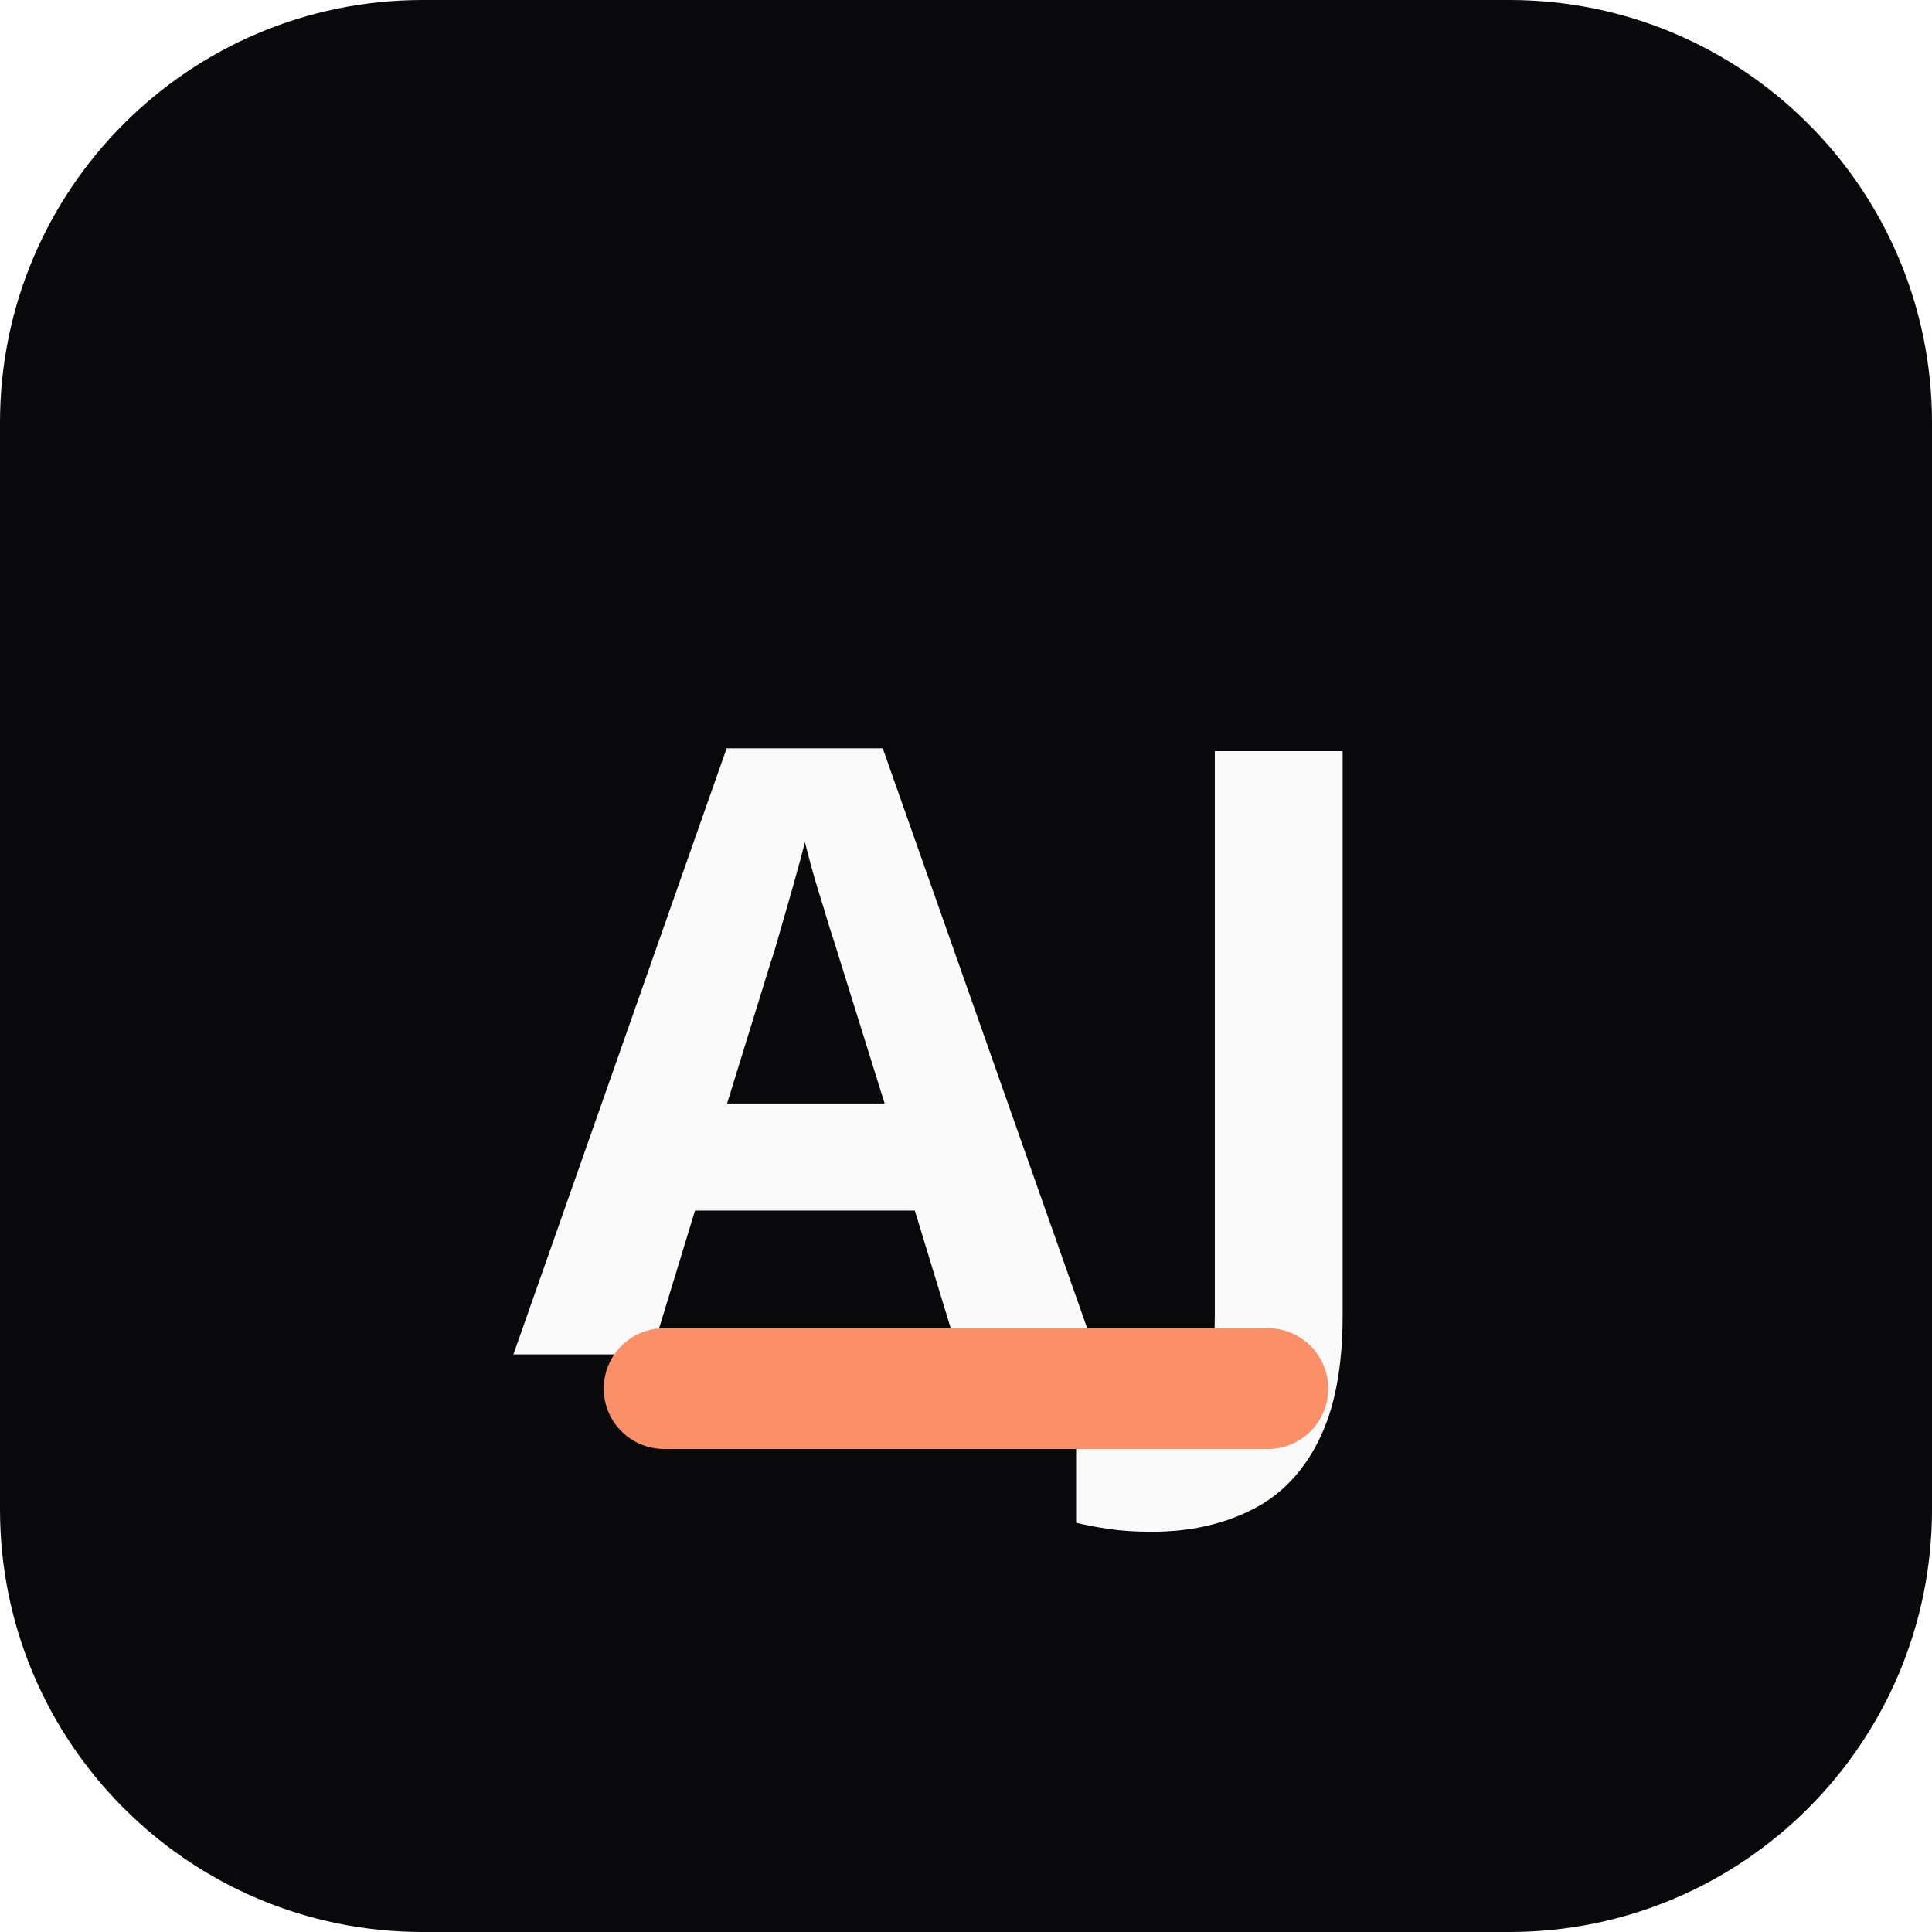
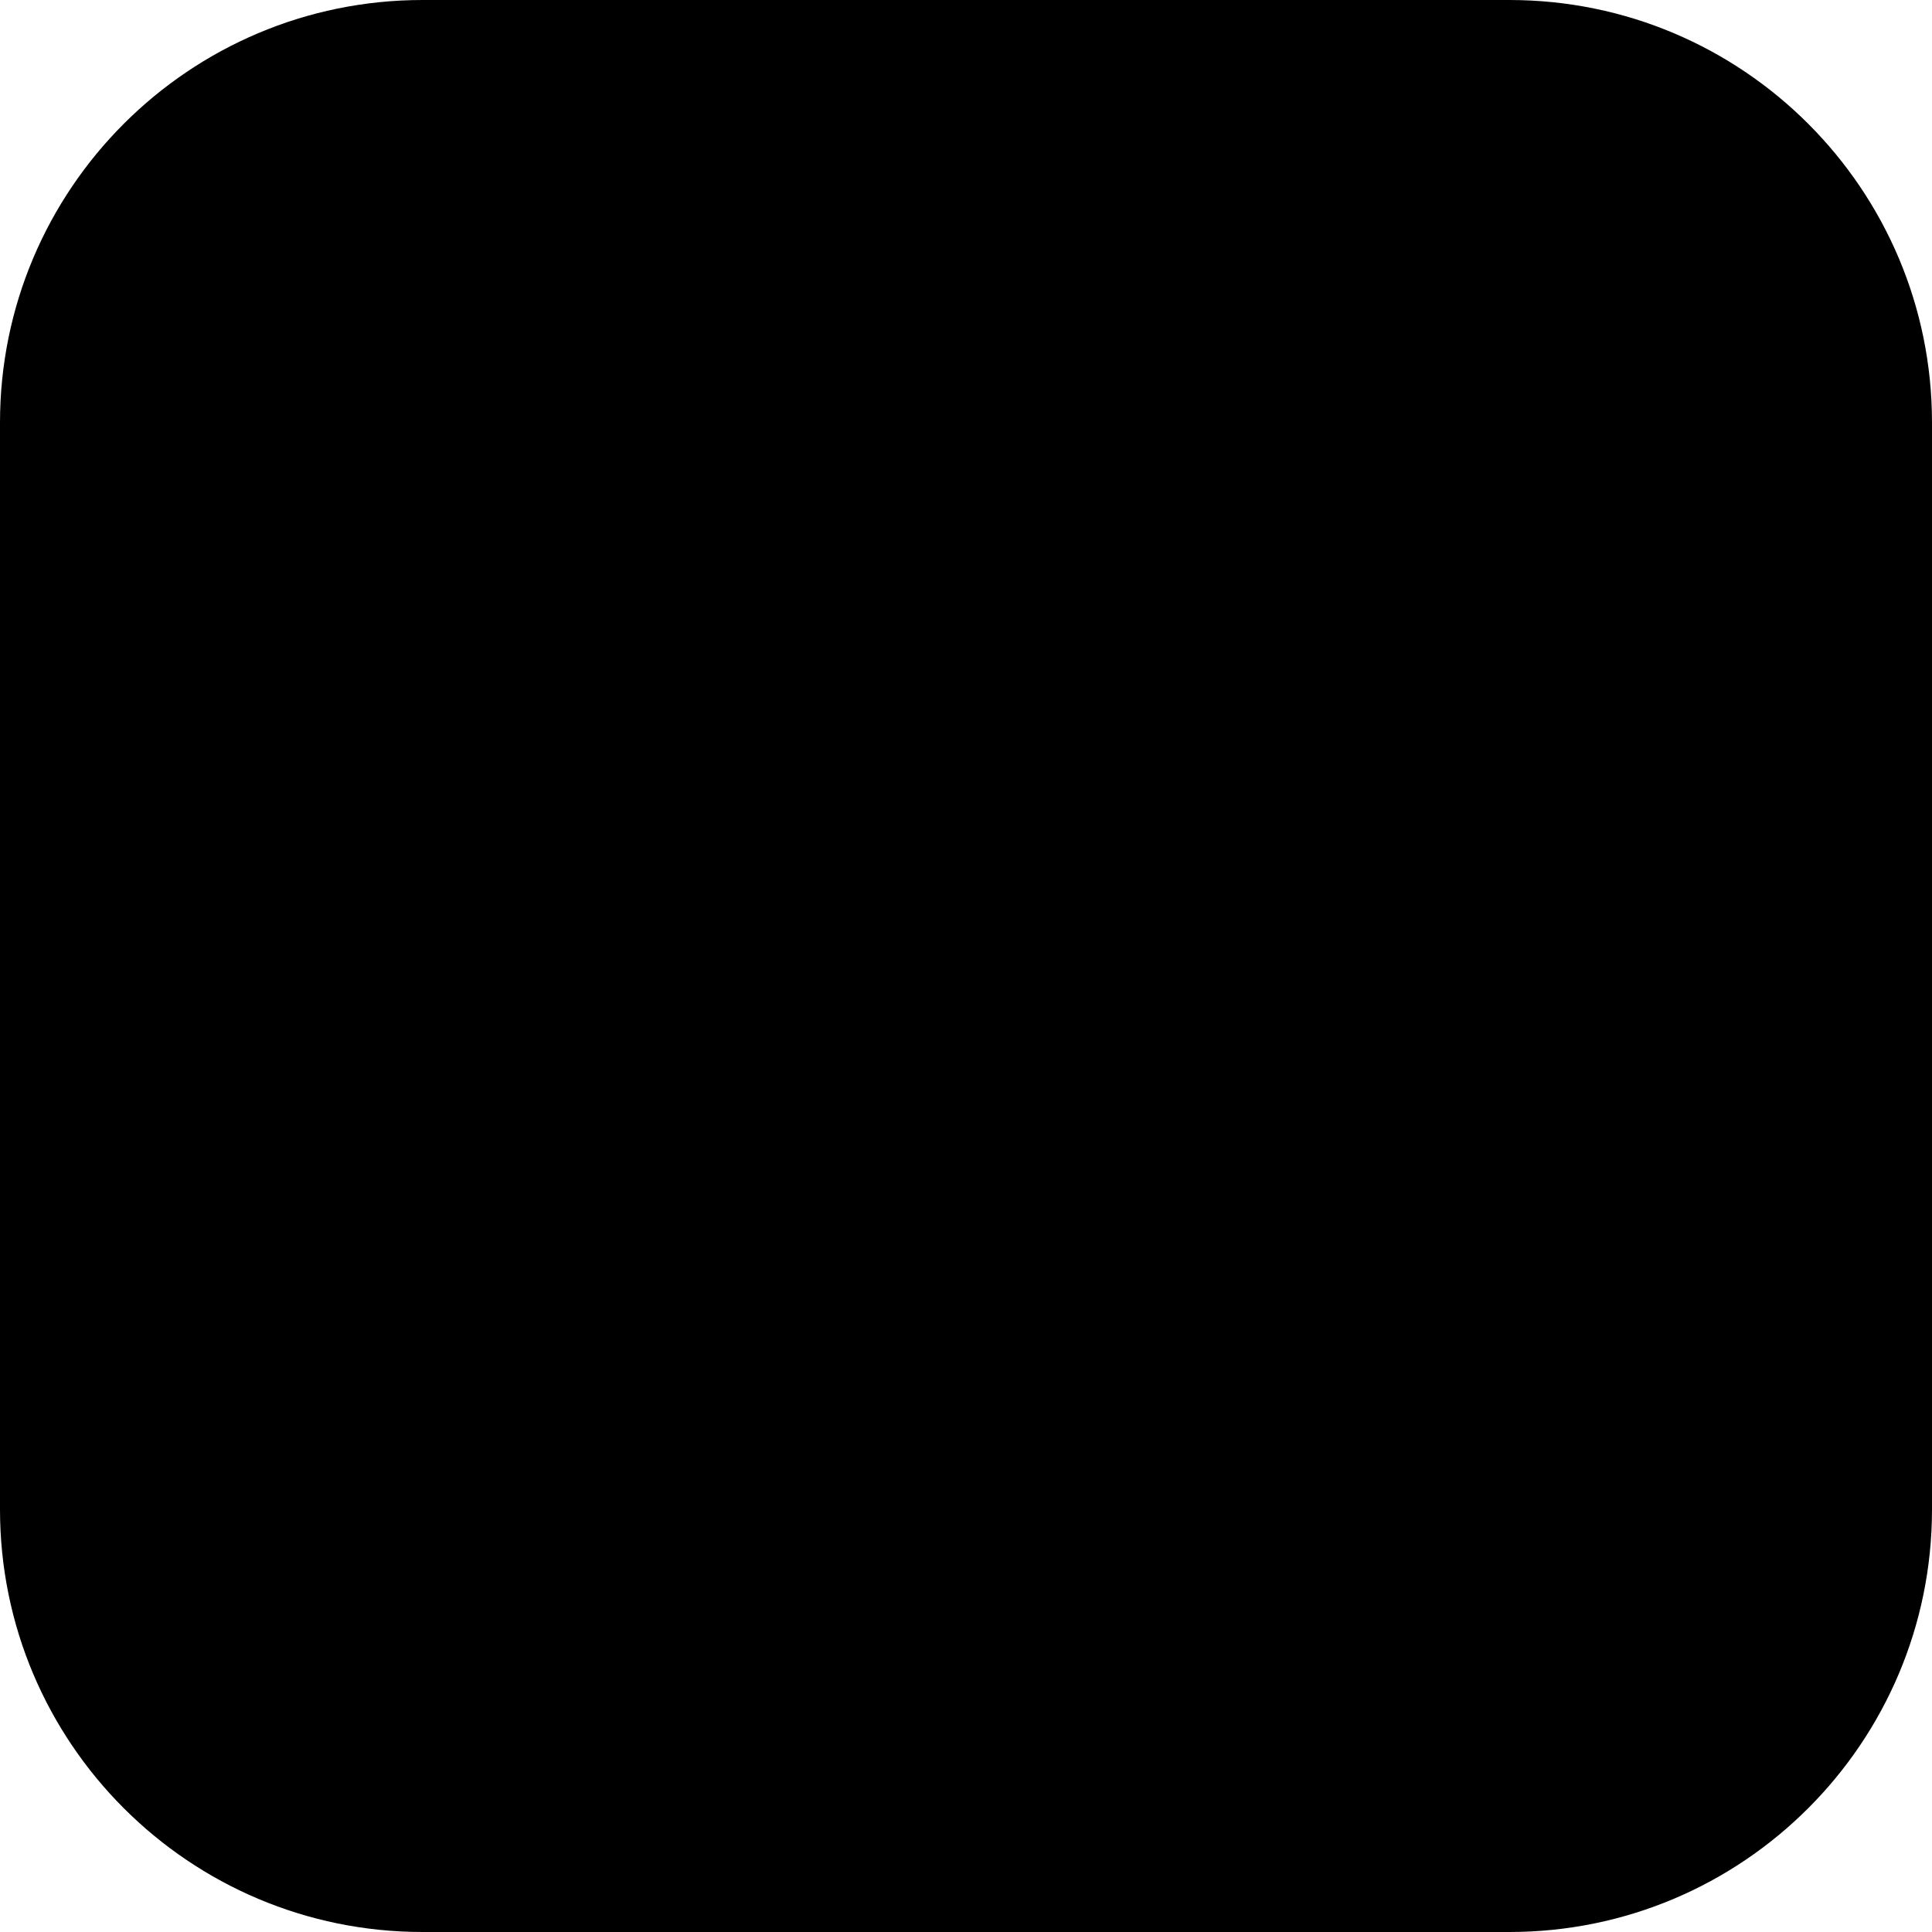
<svg xmlns="http://www.w3.org/2000/svg" viewBox="0 0 64 64" width="64" height="64">
-   <rect width="64" height="64" rx="14" fill="#09090B" />
-   <text x="32" y="34" text-anchor="middle" dominant-baseline="central" font-family="Archivo, ui-sans-serif, system-ui, sans-serif" font-weight="700" font-size="28" fill="#FAFAFA">AJ</text>
-   <rect x="20" y="44" width="24" height="4" rx="2" fill="#FB8F67" />
+   <rect width="64" height="64" rx="14" fill="{{dark.background}}" />
+   <text x="32" y="34" text-anchor="middle" dominant-baseline="central" font-family="Archivo, ui-sans-serif, system-ui, sans-serif" font-weight="700" font-size="28" fill="{{dark.foreground}}">AJ</text>
+   <rect x="20" y="44" width="24" height="4" rx="2" fill="{{dark.accent-signal}}" />
</svg>
